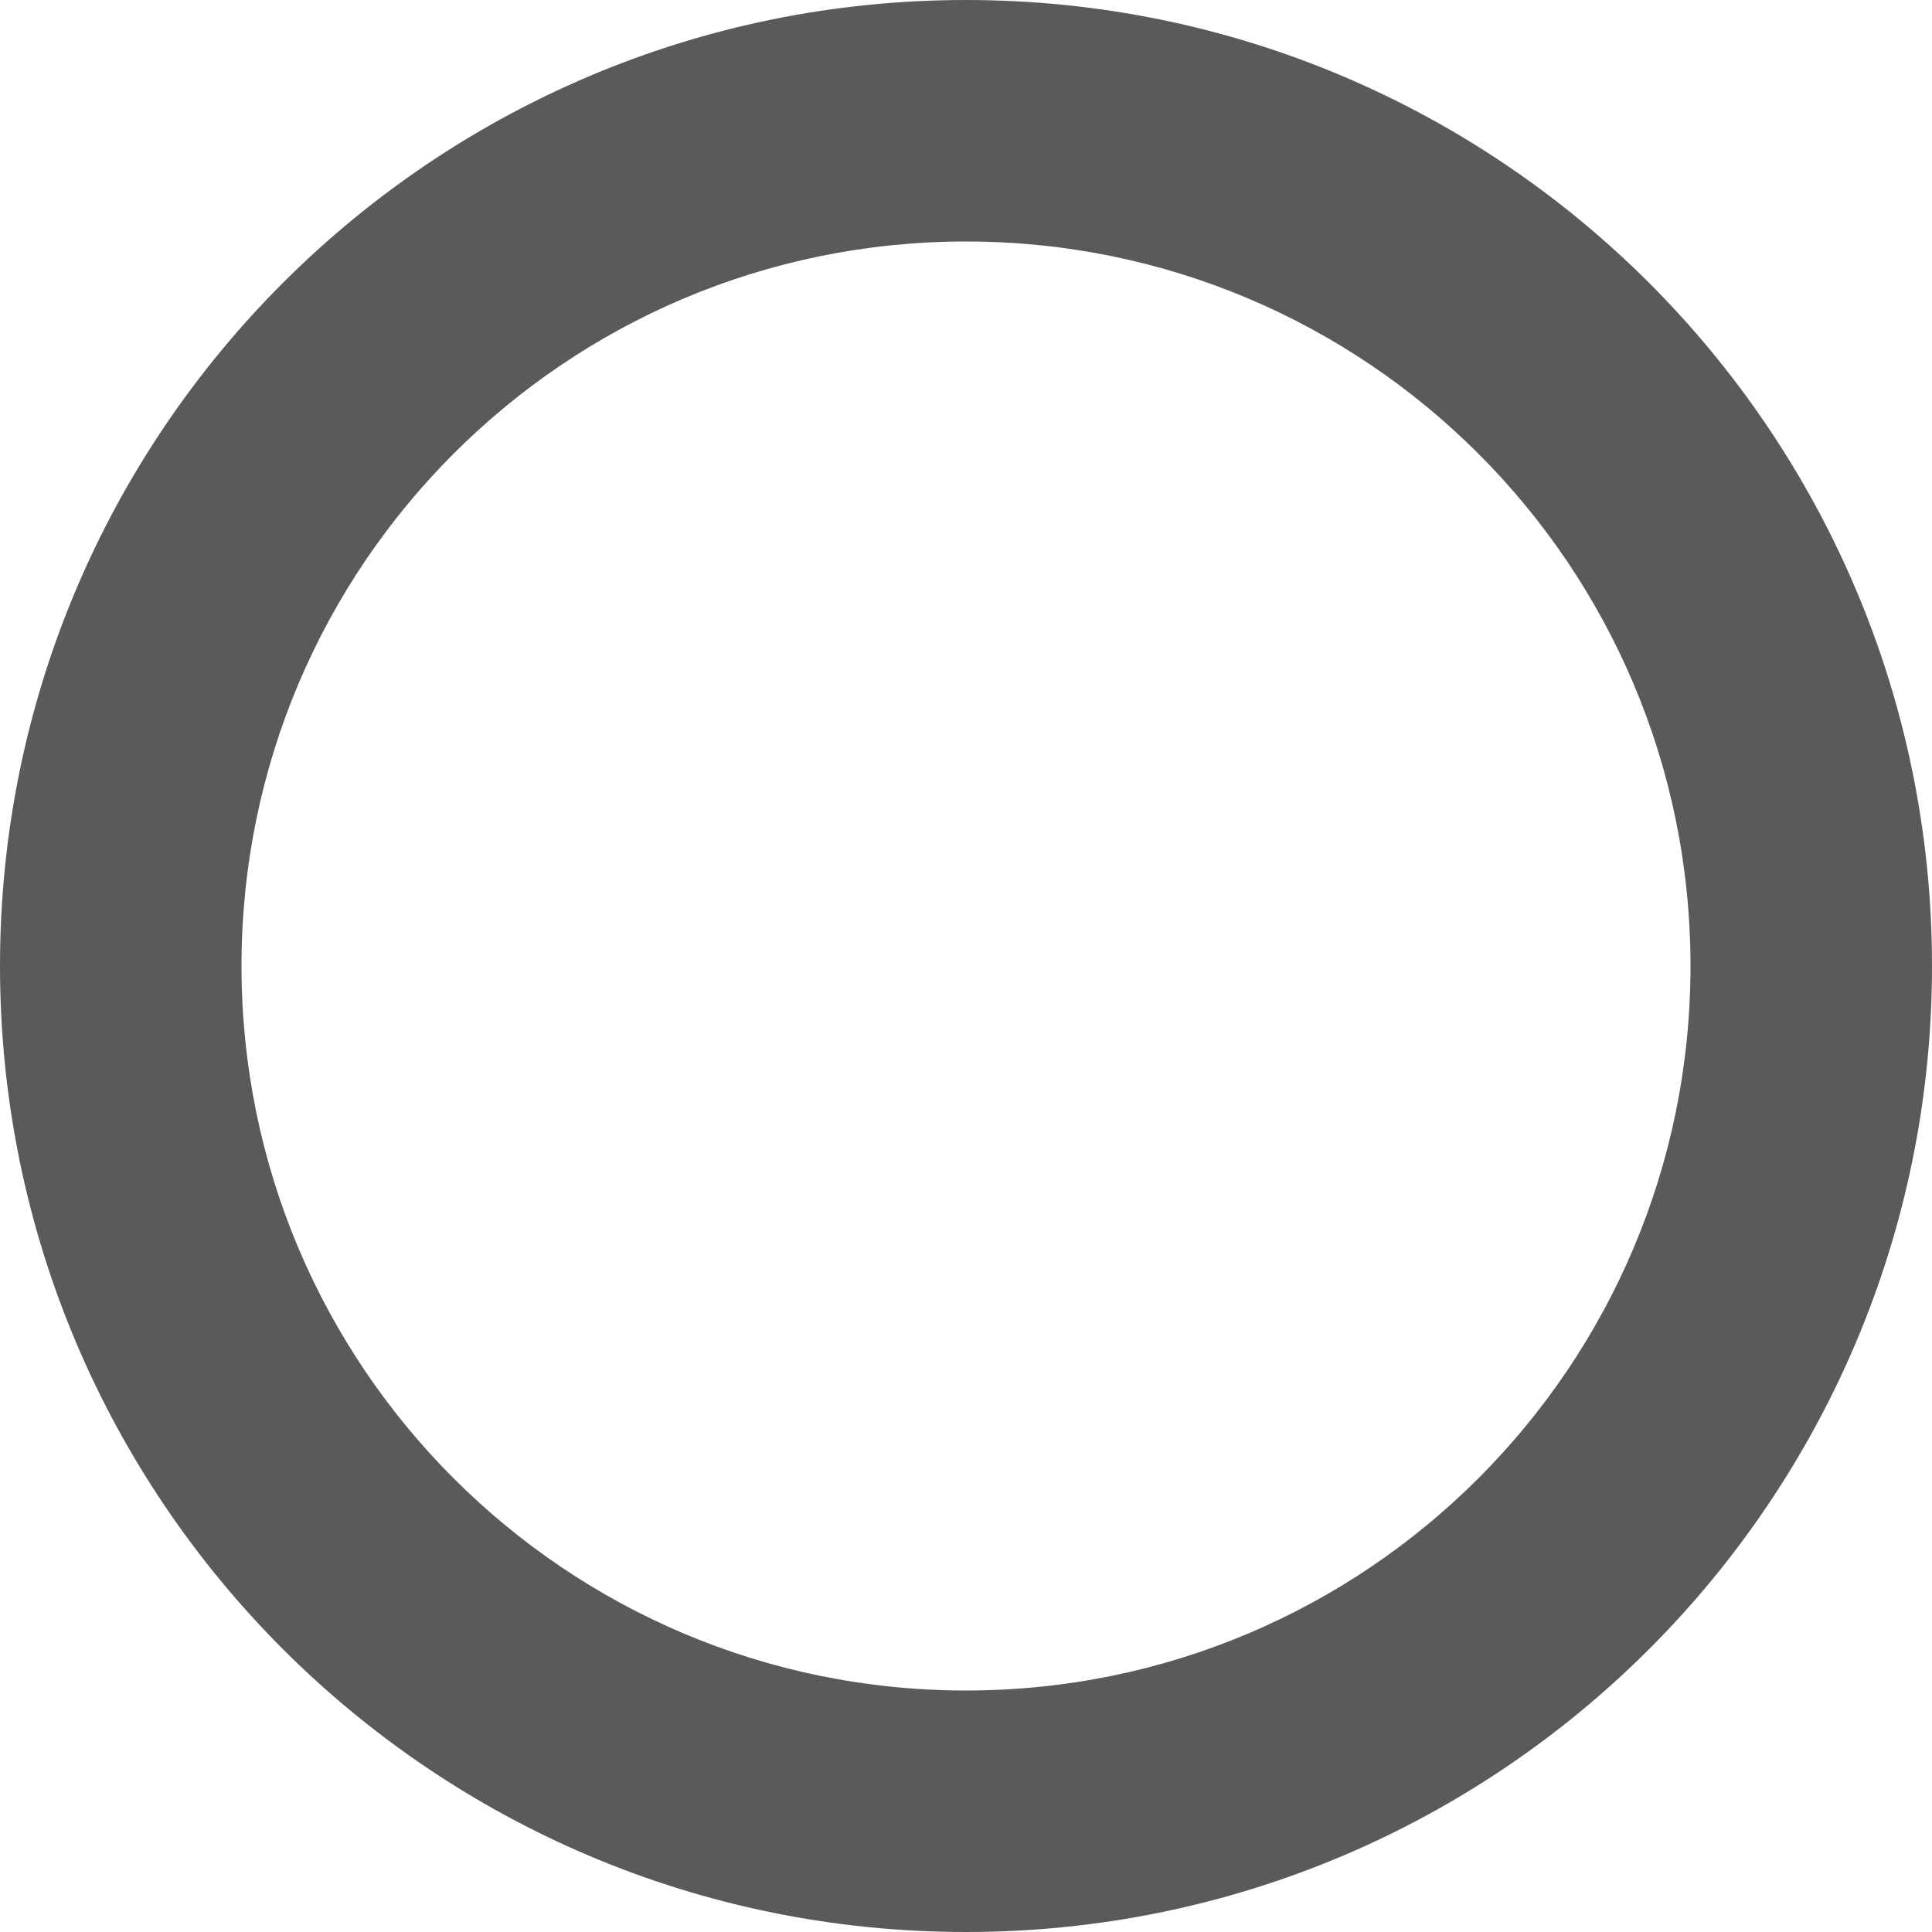
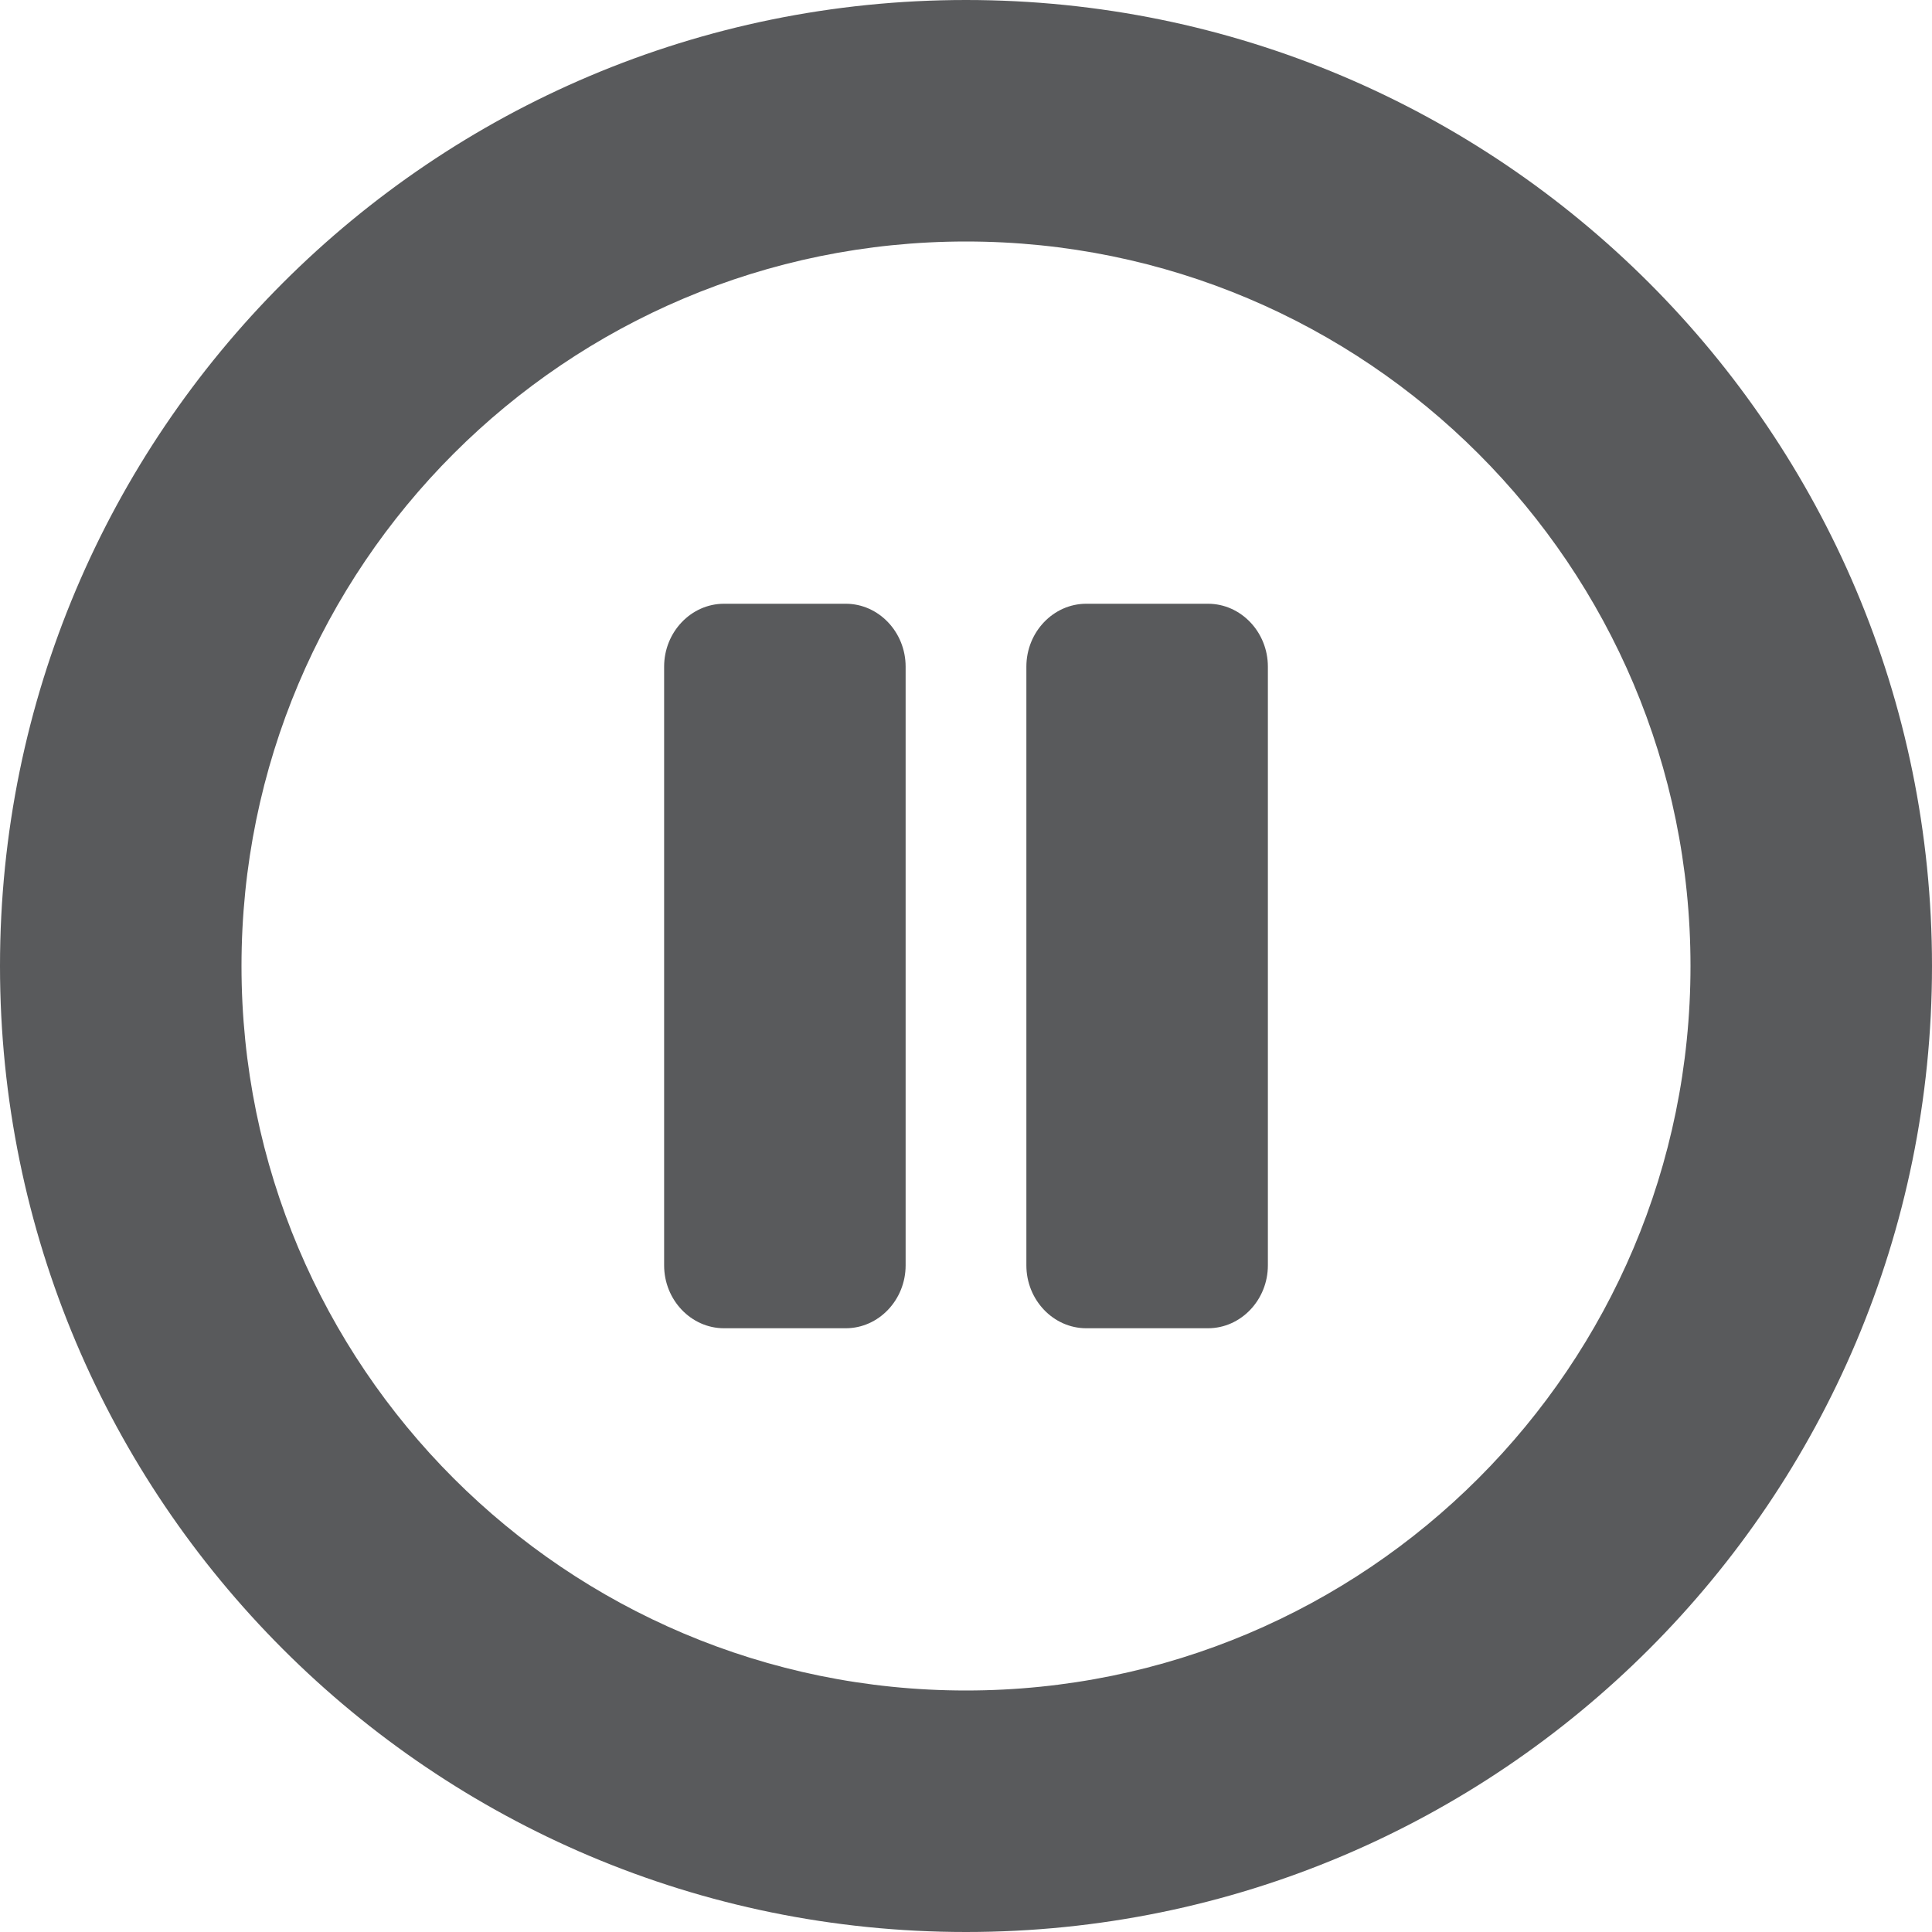
<svg xmlns="http://www.w3.org/2000/svg" width="48" height="48" viewBox="0 0 48 48">
-   <path fill="#595A5C" d="M24,0 C10.742,0 0,10.742 0,24 C0,37.258 10.742,48 24,48 C37.258,48 48,37.258 48,24 C48,10.742 37.258,0 24,0 Z M24,42 C14.055,42 6,33.945 6,24 C6,14.055 14.055,6 24,6 C33.945,6 42,14.055 42,24 C42,33.945 33.945,42 24,42 Z" />
+   <path fill="#595A5C" d="M24,0 C10.742,0 0,10.742 0,24 C0,37.258 10.742,48 24,48 C37.258,48 48,37.258 48,24 C48,10.742 37.258,0 24,0 Z M24,42 C14.055,42 6,33.945 6,24 C6,14.055 14.055,6 24,6 C33.945,6 42,14.055 42,24 C42,33.945 33.945,42 24,42 Z M31.5,16.562 L31.5,31.438 C31.5,32.297 30.83,33 30.012,33 L26.988,33 C26.17,33 25.5,32.297 25.5,31.438 L25.5,16.562 C25.5,15.703 26.17,15 26.988,15 L30.012,15 C30.83,15 31.5,15.703 31.5,16.562 Z M22.5,16.562 L22.5,31.438 C22.5,32.297 21.83,33 21.012,33 L17.988,33 C17.17,33 16.5,32.297 16.5,31.438 L16.5,16.562 C16.5,15.703 17.17,15 17.988,15 L21.012,15 C21.83,15 22.5,15.703 22.5,16.562 Z" />
</svg>
